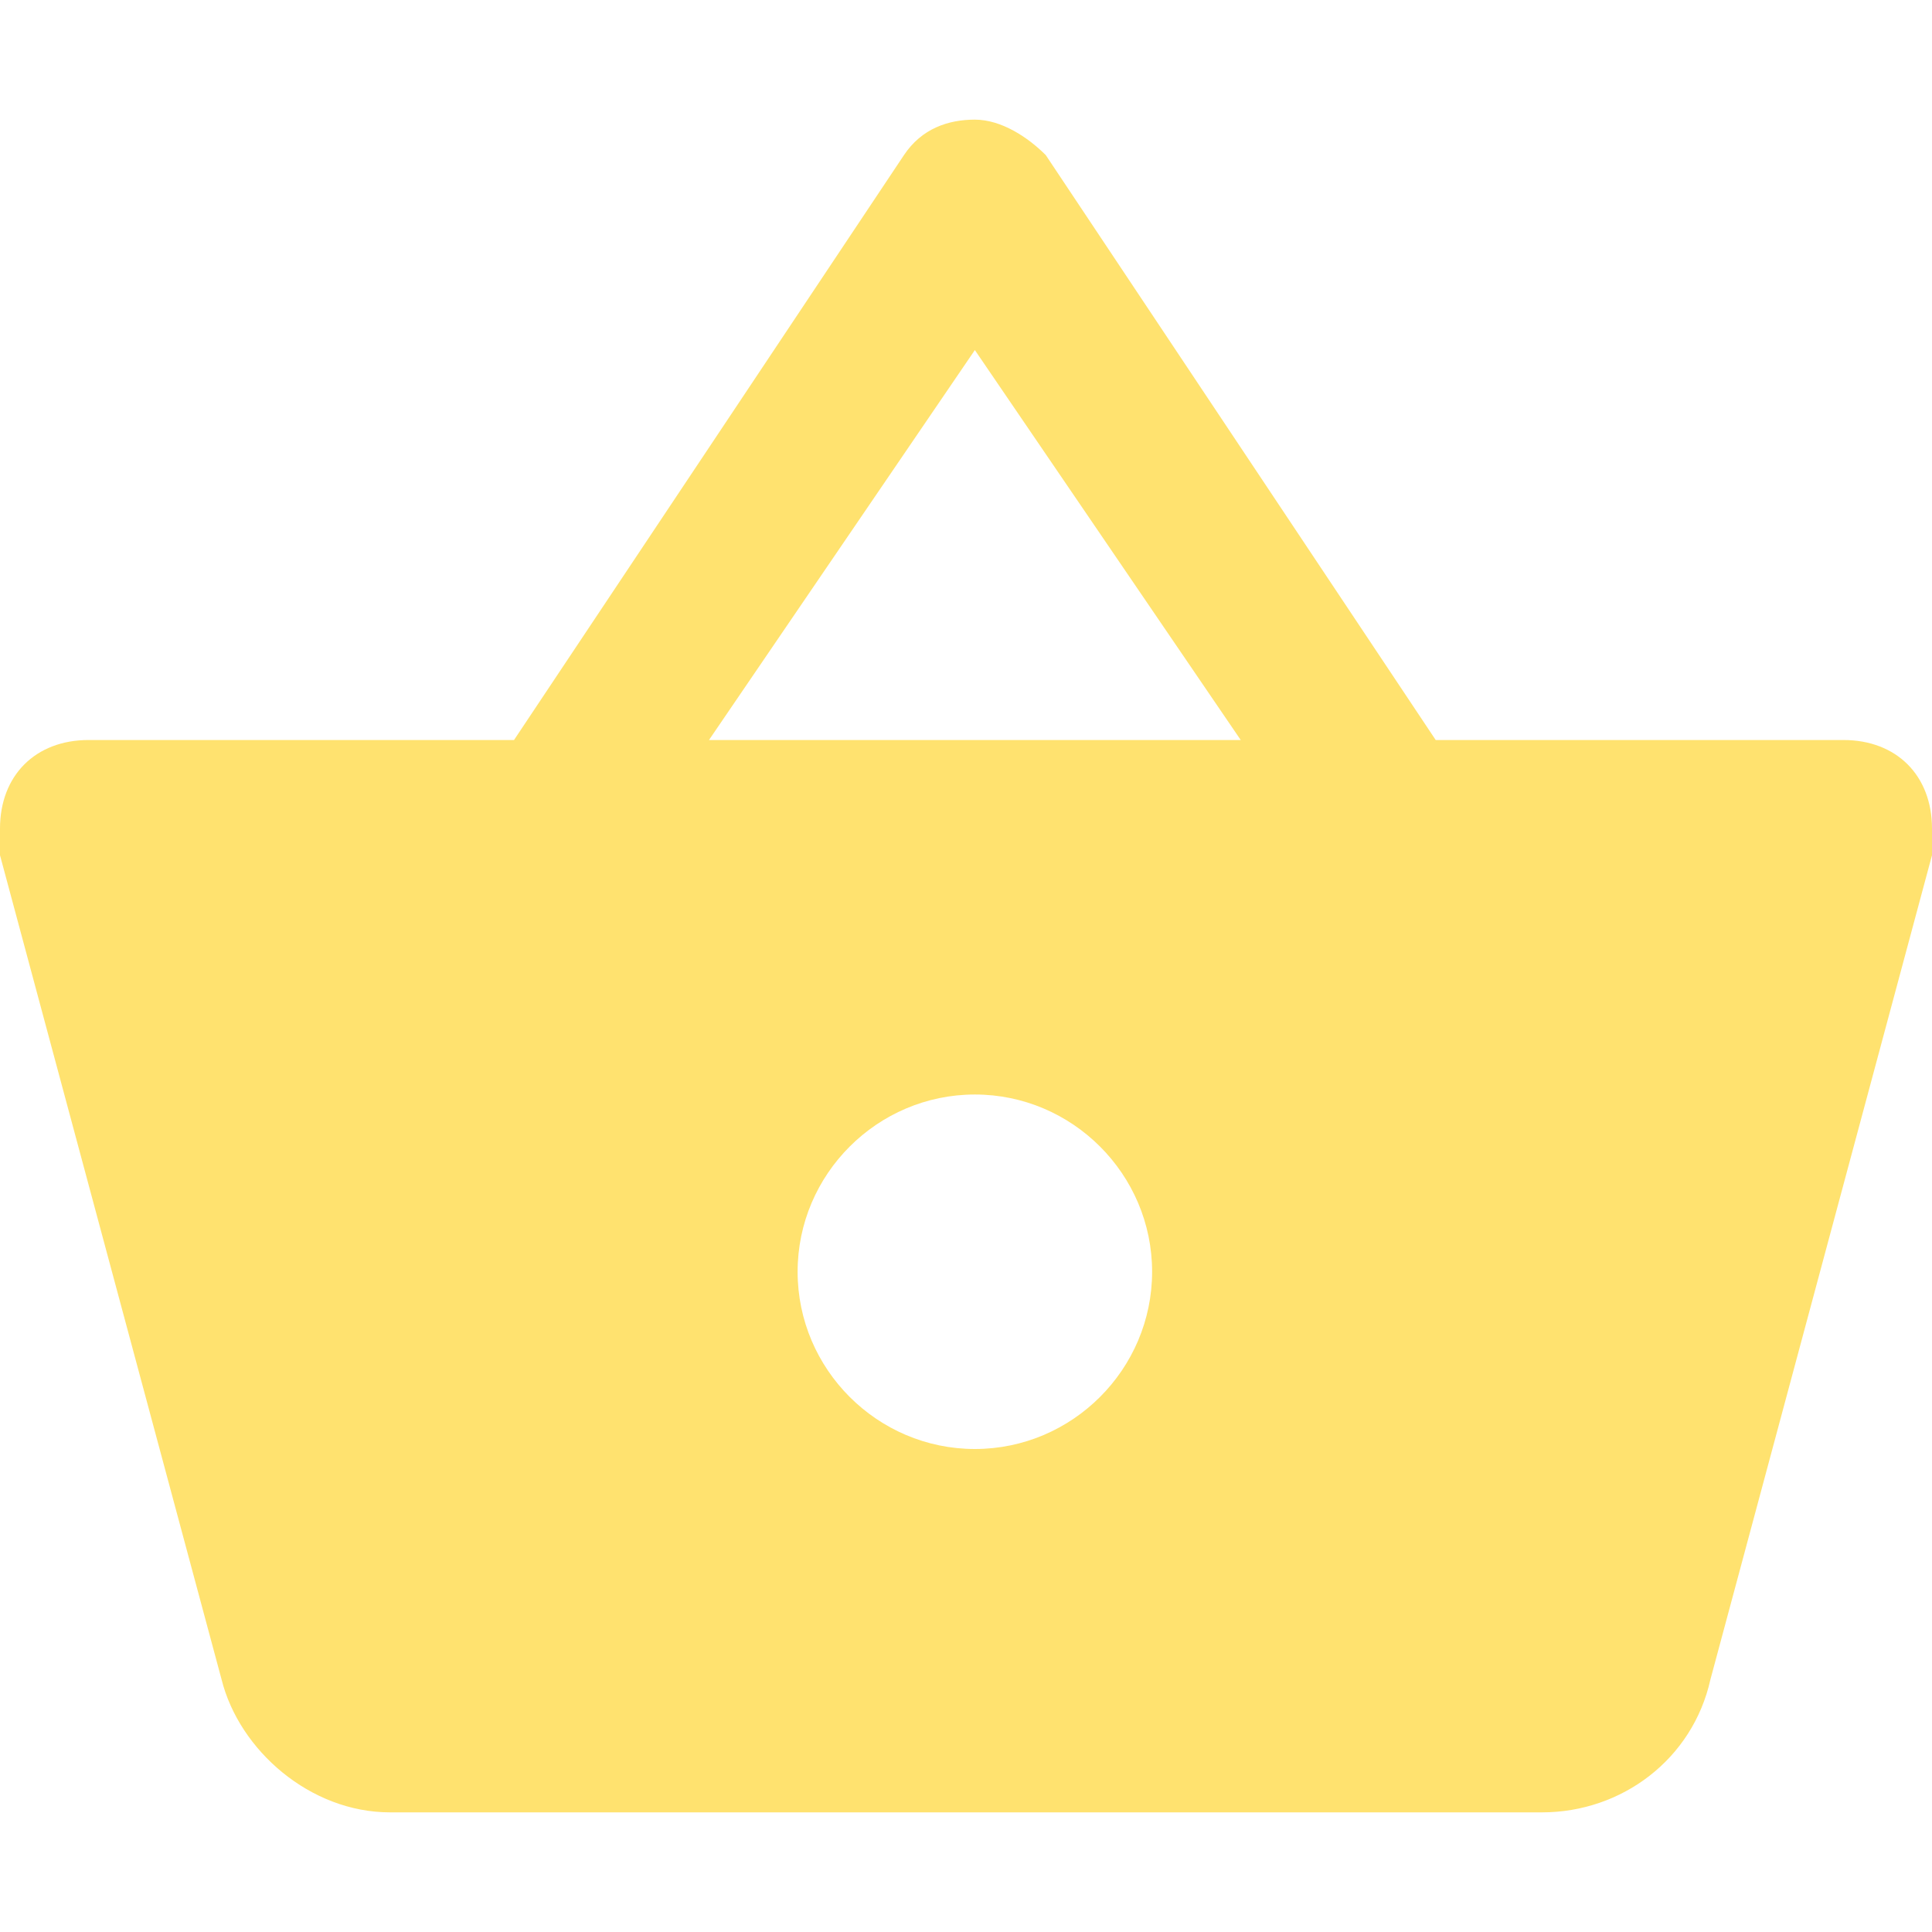
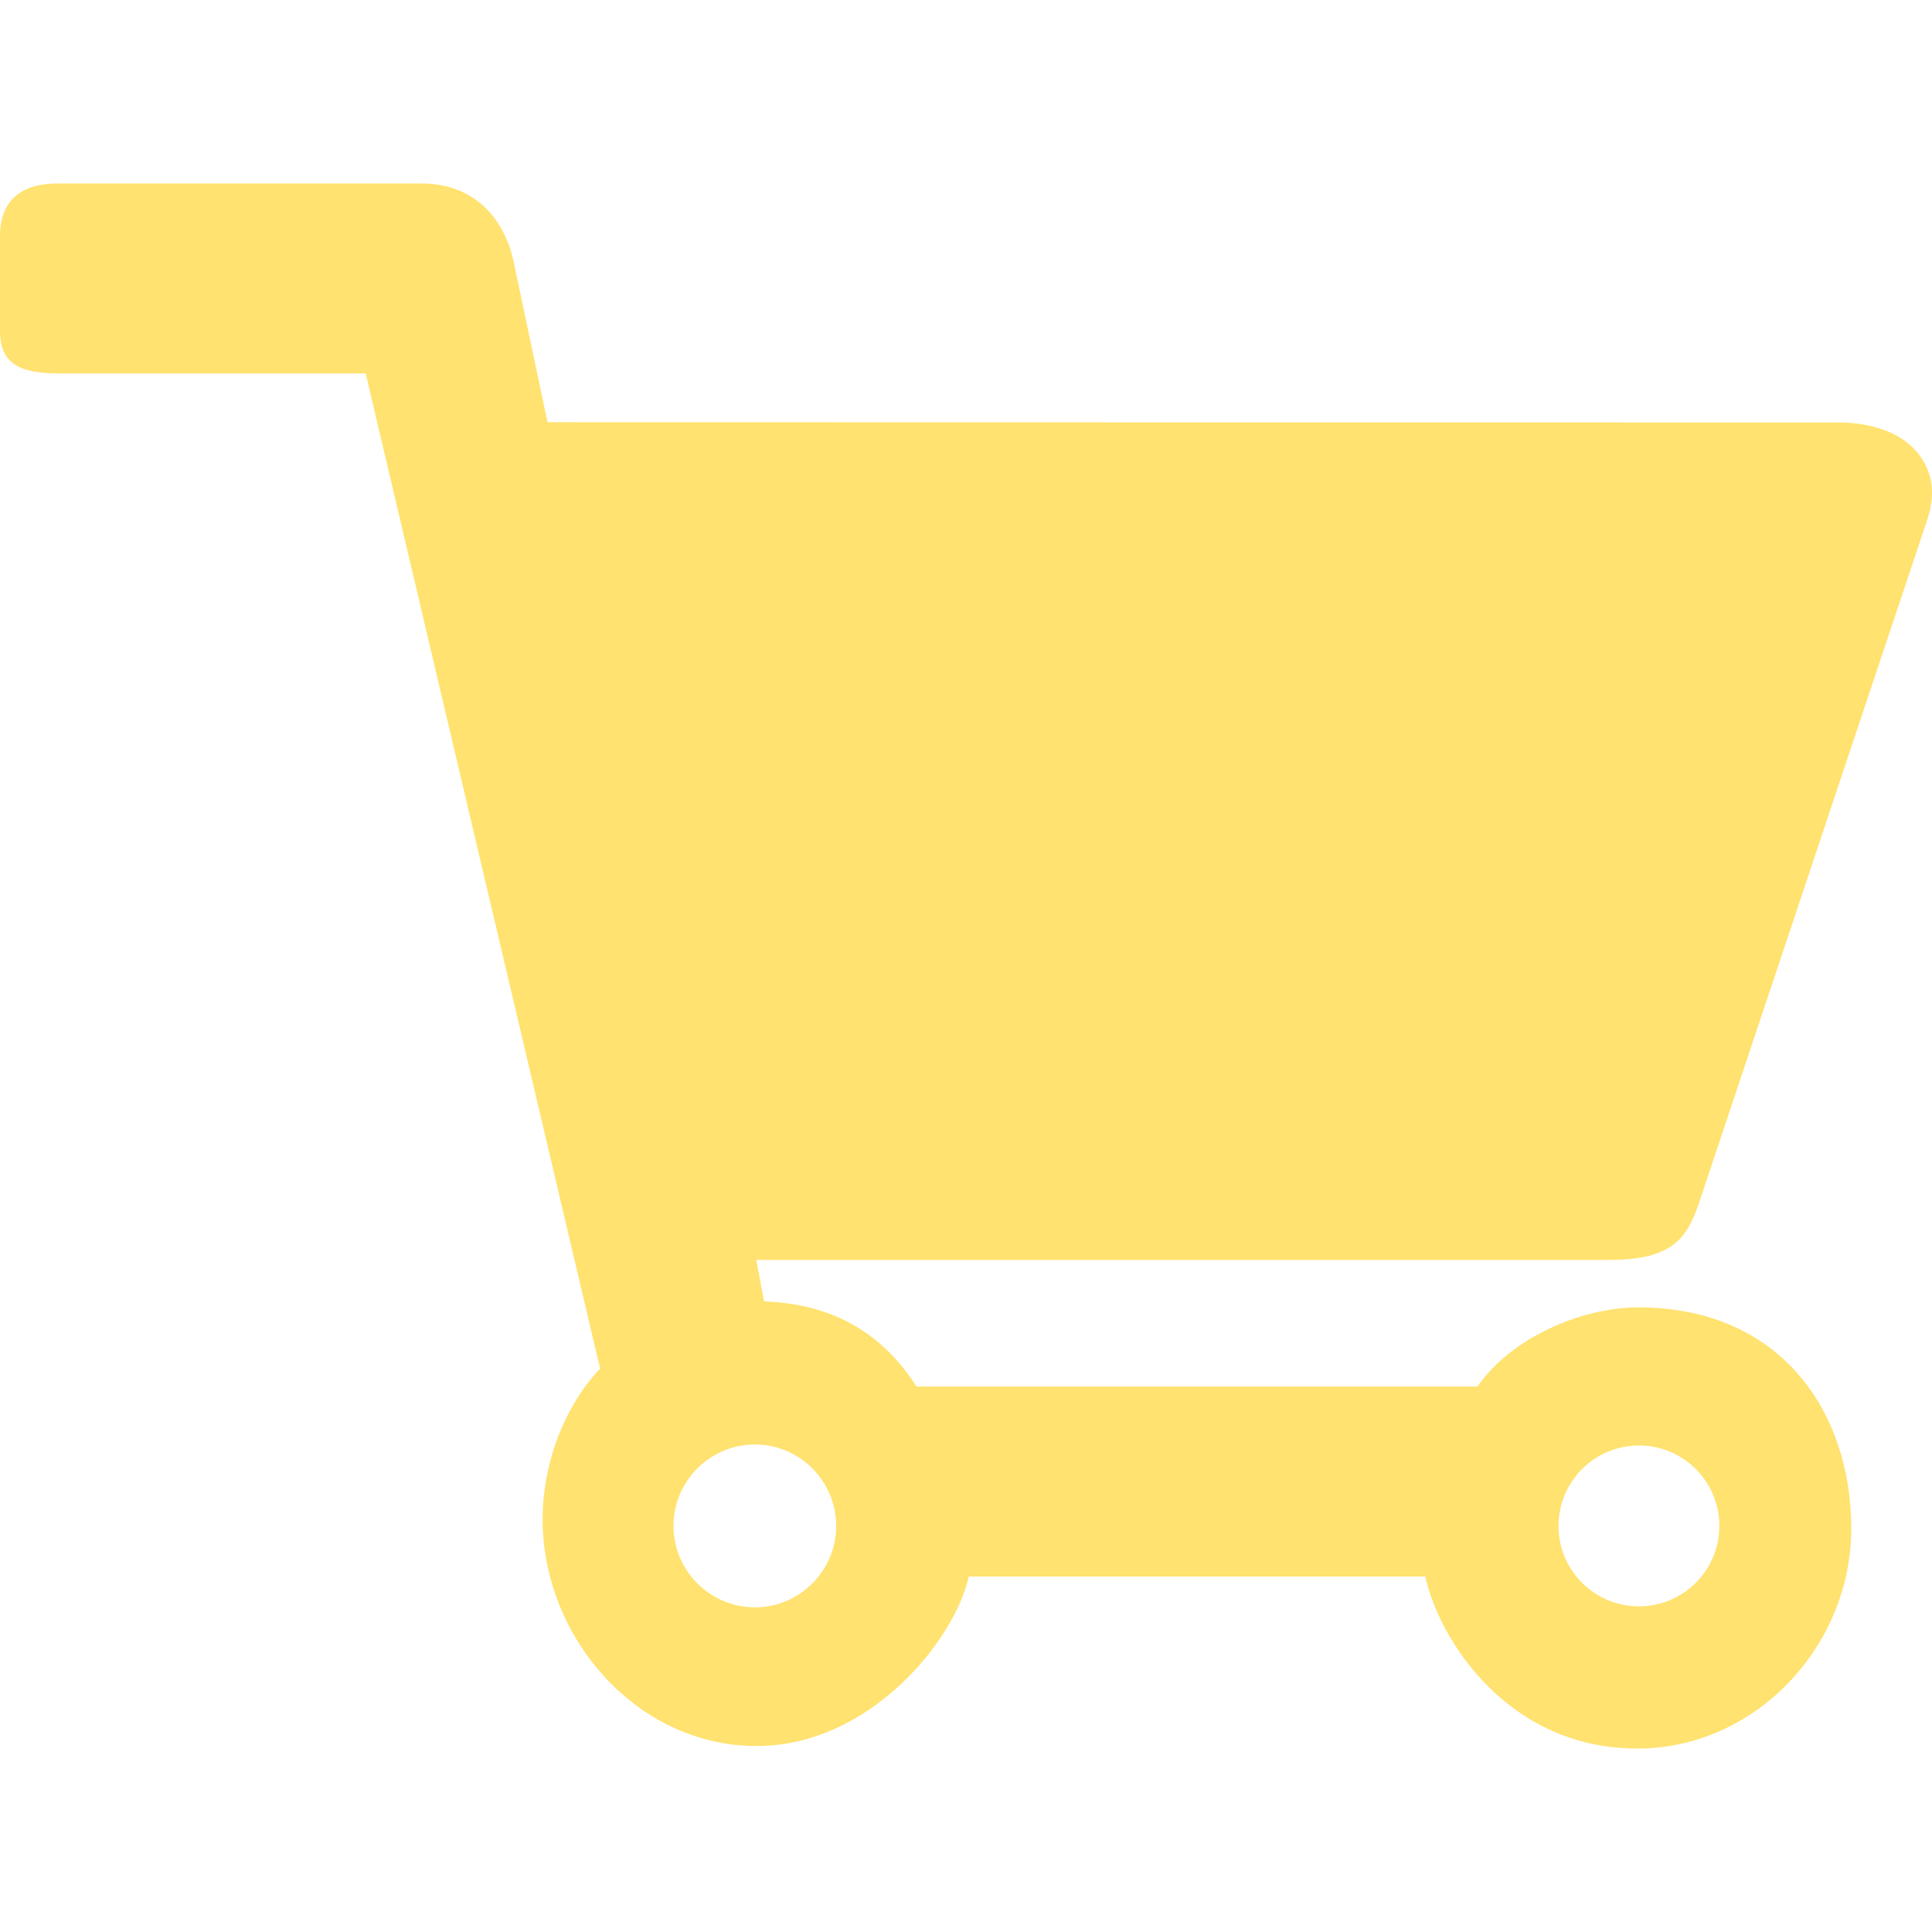
- <svg xmlns="http://www.w3.org/2000/svg" version="1.1" id="Capa_1" x="0px" y="0px" width="512px" height="512px" viewBox="0 0 555.9 555.9" style="enable-background:new 0 0 555.9 555.9;" xml:space="preserve" class="">
+ <svg xmlns="http://www.w3.org/2000/svg" version="1.1" id="Capa_1" x="0px" y="0px" viewBox="0 0 30.511 30.511" style="enable-background:new 0 0 30.511 30.511;" xml:space="preserve" width="512px" height="512px" class="">
  <g>
    <g>
-       <g id="shopping-basket">
-         <path d="M413.1,212.925L300.9,44.625c-5.101-5.1-12.75-10.2-20.4-10.2c-7.65,0-15.3,2.55-20.4,10.2l-112.2,168.3H25.5    c-15.3,0-25.5,10.2-25.5,25.5c0,2.55,0,5.1,0,7.65l63.75,237.15c5.1,20.4,25.5,38.25,48.45,38.25h331.5    c22.95,0,43.35-15.3,48.45-38.25l63.75-237.15c0-2.55,0-5.1,0-7.65c0-15.3-10.2-25.5-25.5-25.5H413.1z M204,212.925l76.5-112.2    l76.5,112.2H204z M280.5,416.925c-28.05,0-51-22.95-51-51s22.95-51,51-51s51,22.95,51,51S308.55,416.925,280.5,416.925z" data-original="#000000" class="active-path" data-old_color="#FDFCFC" fill="#ffe26f" />
-       </g>
+       <path d="M26.818,19.037l3.607-10.796c0.181-0.519,0.044-0.831-0.102-1.037   c-0.374-0.527-1.143-0.532-1.292-0.532L8.646,6.668L8.102,4.087c-0.147-0.609-0.581-1.19-1.456-1.19H0.917   C0.323,2.897,0,3.175,0,3.73v1.49c0,0.537,0.322,0.677,0.938,0.677h4.837l3.702,15.717c-0.588,0.623-0.908,1.531-0.908,2.378   c0,1.864,1.484,3.582,3.38,3.582c1.79,0,3.132-1.677,3.35-2.677h7.21c0.218,1,1.305,2.717,3.349,2.717   c1.863,0,3.378-1.614,3.378-3.475c0-1.851-1.125-3.492-3.359-3.492c-0.929,0-2.031,0.5-2.543,1.25h-8.859   c-0.643-1-1.521-1.31-2.409-1.345l-0.123-0.655h13.479C26.438,19.897,26.638,19.527,26.818,19.037z M25.883,22.828   c0.701,0,1.27,0.569,1.27,1.27s-0.569,1.27-1.27,1.27s-1.271-0.568-1.271-1.27C24.613,23.397,25.182,22.828,25.883,22.828z    M13.205,24.098c0,0.709-0.576,1.286-1.283,1.286c-0.709-0.002-1.286-0.577-1.286-1.286s0.577-1.286,1.286-1.286   C12.629,22.812,13.205,23.389,13.205,24.098z" data-original="#010002" class="active-path" data-old_color="#ffe26f" fill="#ffe26f" />
    </g>
  </g>
</svg>
